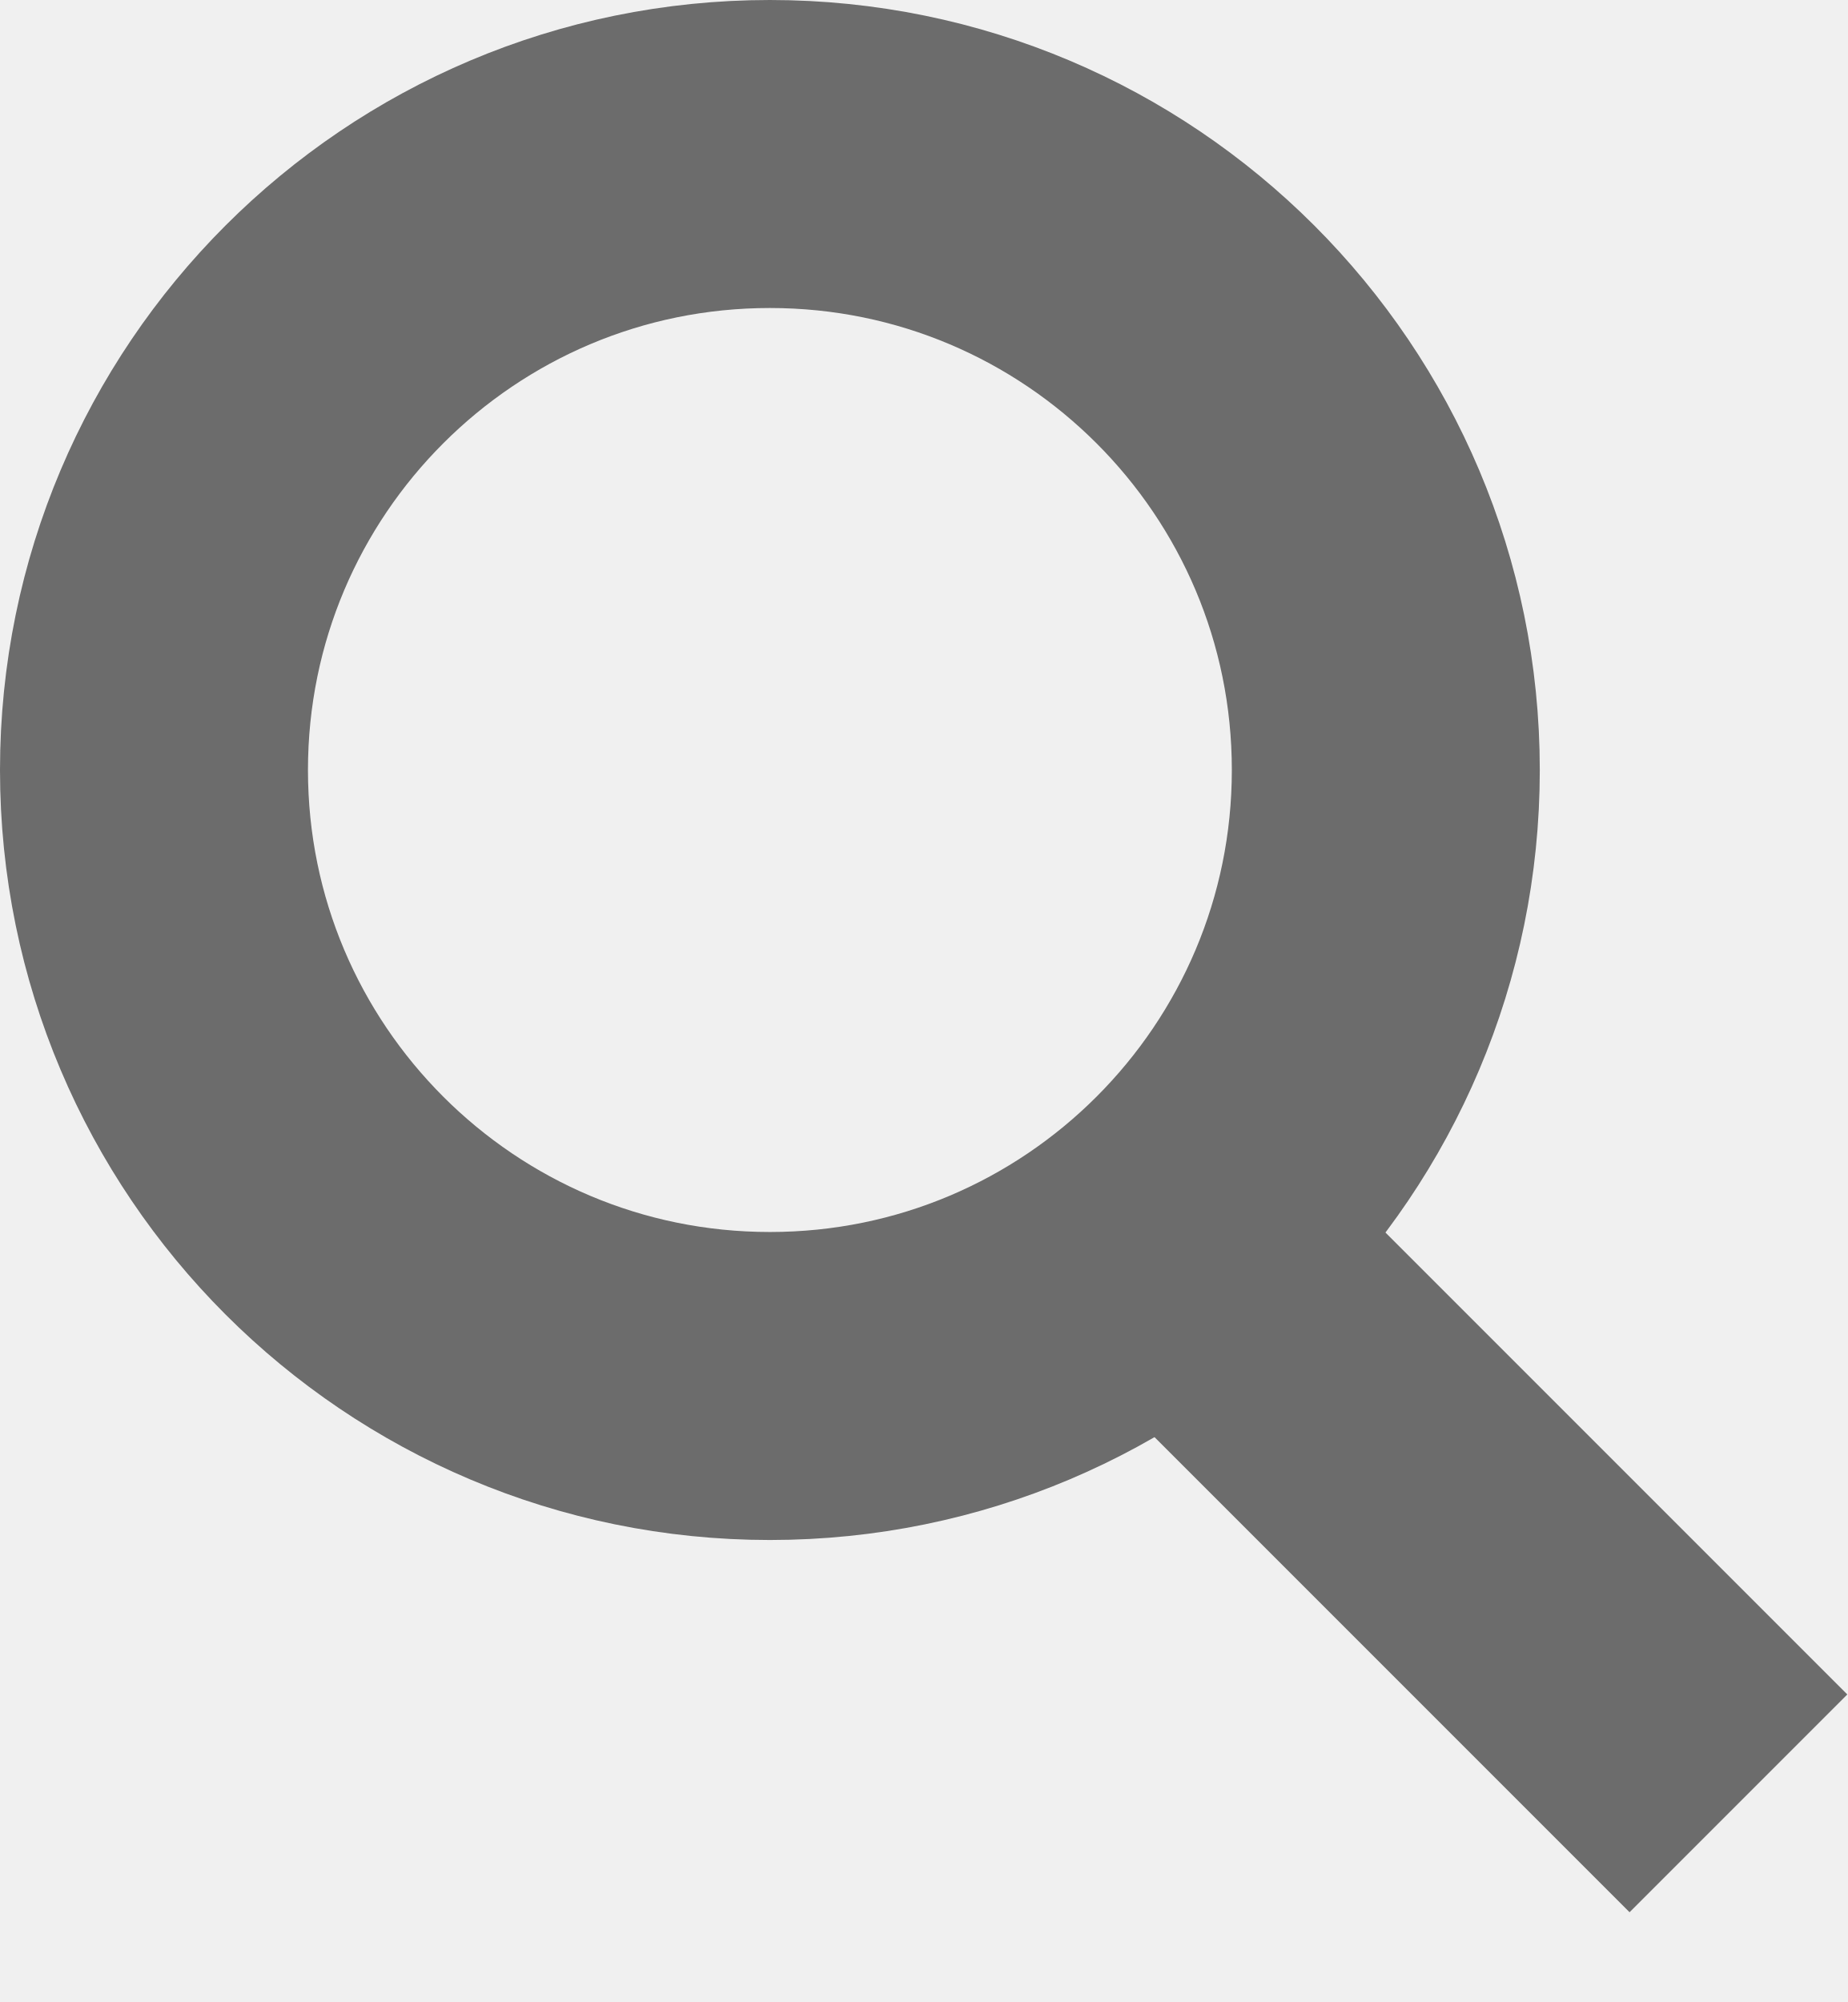
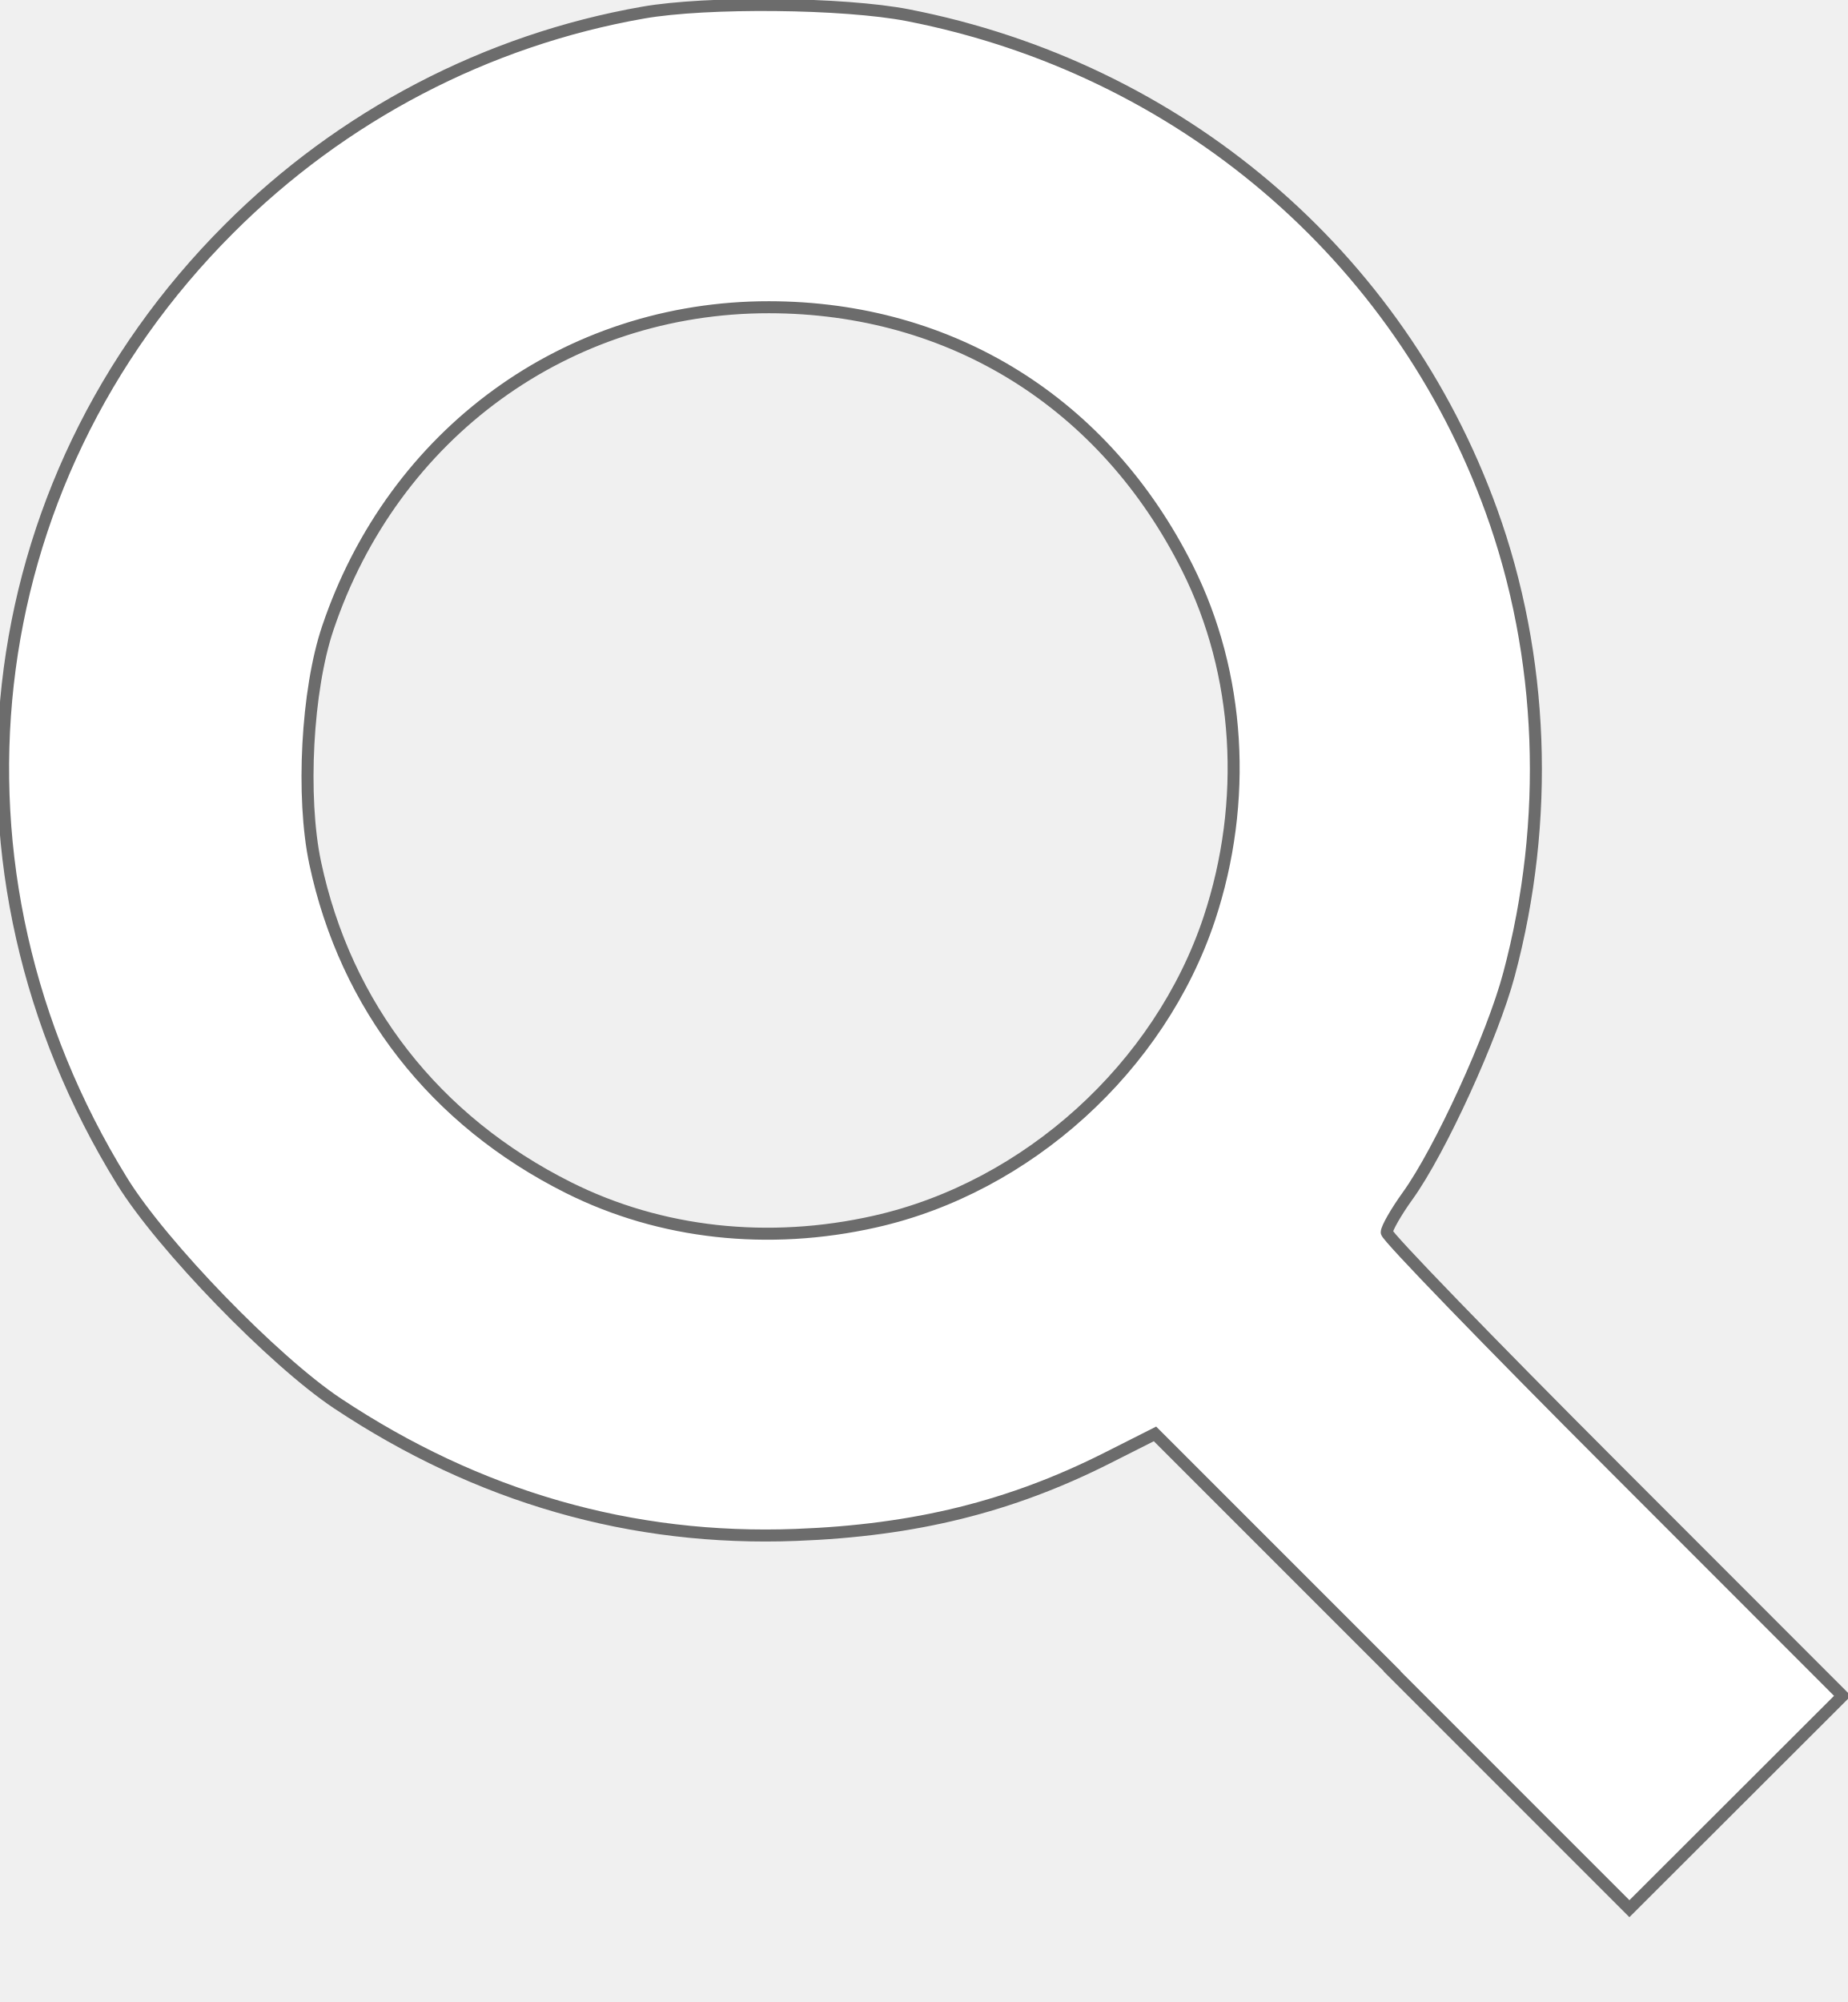
- <svg xmlns="http://www.w3.org/2000/svg" width="12" height="13">
-   <g stroke-width="2" stroke="#6c6c6c" fill="none">
-     <path d="M11.29 11.71l-4-4" />
-     <circle cx="5" cy="5" r="4" />
+ <svg xmlns="http://www.w3.org/2000/svg" width="12" height="13" id="svg2" version="1.1">
+   <defs id="defs12" />
+   <g stroke-width="2" stroke="#6c6c6c" fill="none" id="g4" style="fill:#ffffff;fill-opacity:1">
+     <path d="M11.29 11.71l-4-4" id="path6" style="fill:#ffffff;fill-opacity:1" />
+     <ellipse cx="5" cy="5" id="circle8" style="fill:#ffffff;fill-opacity:1" r="4" />
+     <path style="fill:#ffffff;fill-opacity:1;stroke-width:0.078;stroke-miterlimit:4;stroke-dasharray:none" d="M 9.042,10.852 7.501,9.311 7.192,9.467 C 6.564,9.784 5.941,9.938 5.17,9.967 4.103,10.008 3.106,9.721 2.19,9.112 1.776,8.836 1.052,8.089 0.793,7.67 -0.453,5.652 -0.172,3.144 1.487,1.486 2.221,0.751 3.161,0.26 4.176,0.082 4.59,0.009 5.482,0.018 5.897,0.099 7.658,0.443 9.086,1.656 9.686,3.318 10.027,4.261 10.067,5.328 9.8,6.327 9.694,6.726 9.353,7.472 9.142,7.765 9.067,7.869 9.006,7.976 9.006,8.002 c 0,0.027 0.666,0.715 1.48,1.529 l 1.48,1.481 -0.692,0.691 -0.692,0.691 -1.541,-1.541 z M 5.684,7.932 C 6.673,7.709 7.532,6.93 7.853,5.967 8.106,5.206 8.055,4.373 7.712,3.689 7.175,2.617 6.179,1.996 4.994,1.995 3.683,1.994 2.555,2.814 2.129,4.078 1.993,4.48 1.956,5.175 2.047,5.604 2.245,6.535 2.825,7.278 3.692,7.712 4.289,8.011 4.991,8.089 5.684,7.932 Z" id="path4142" />
  </g>
</svg>
